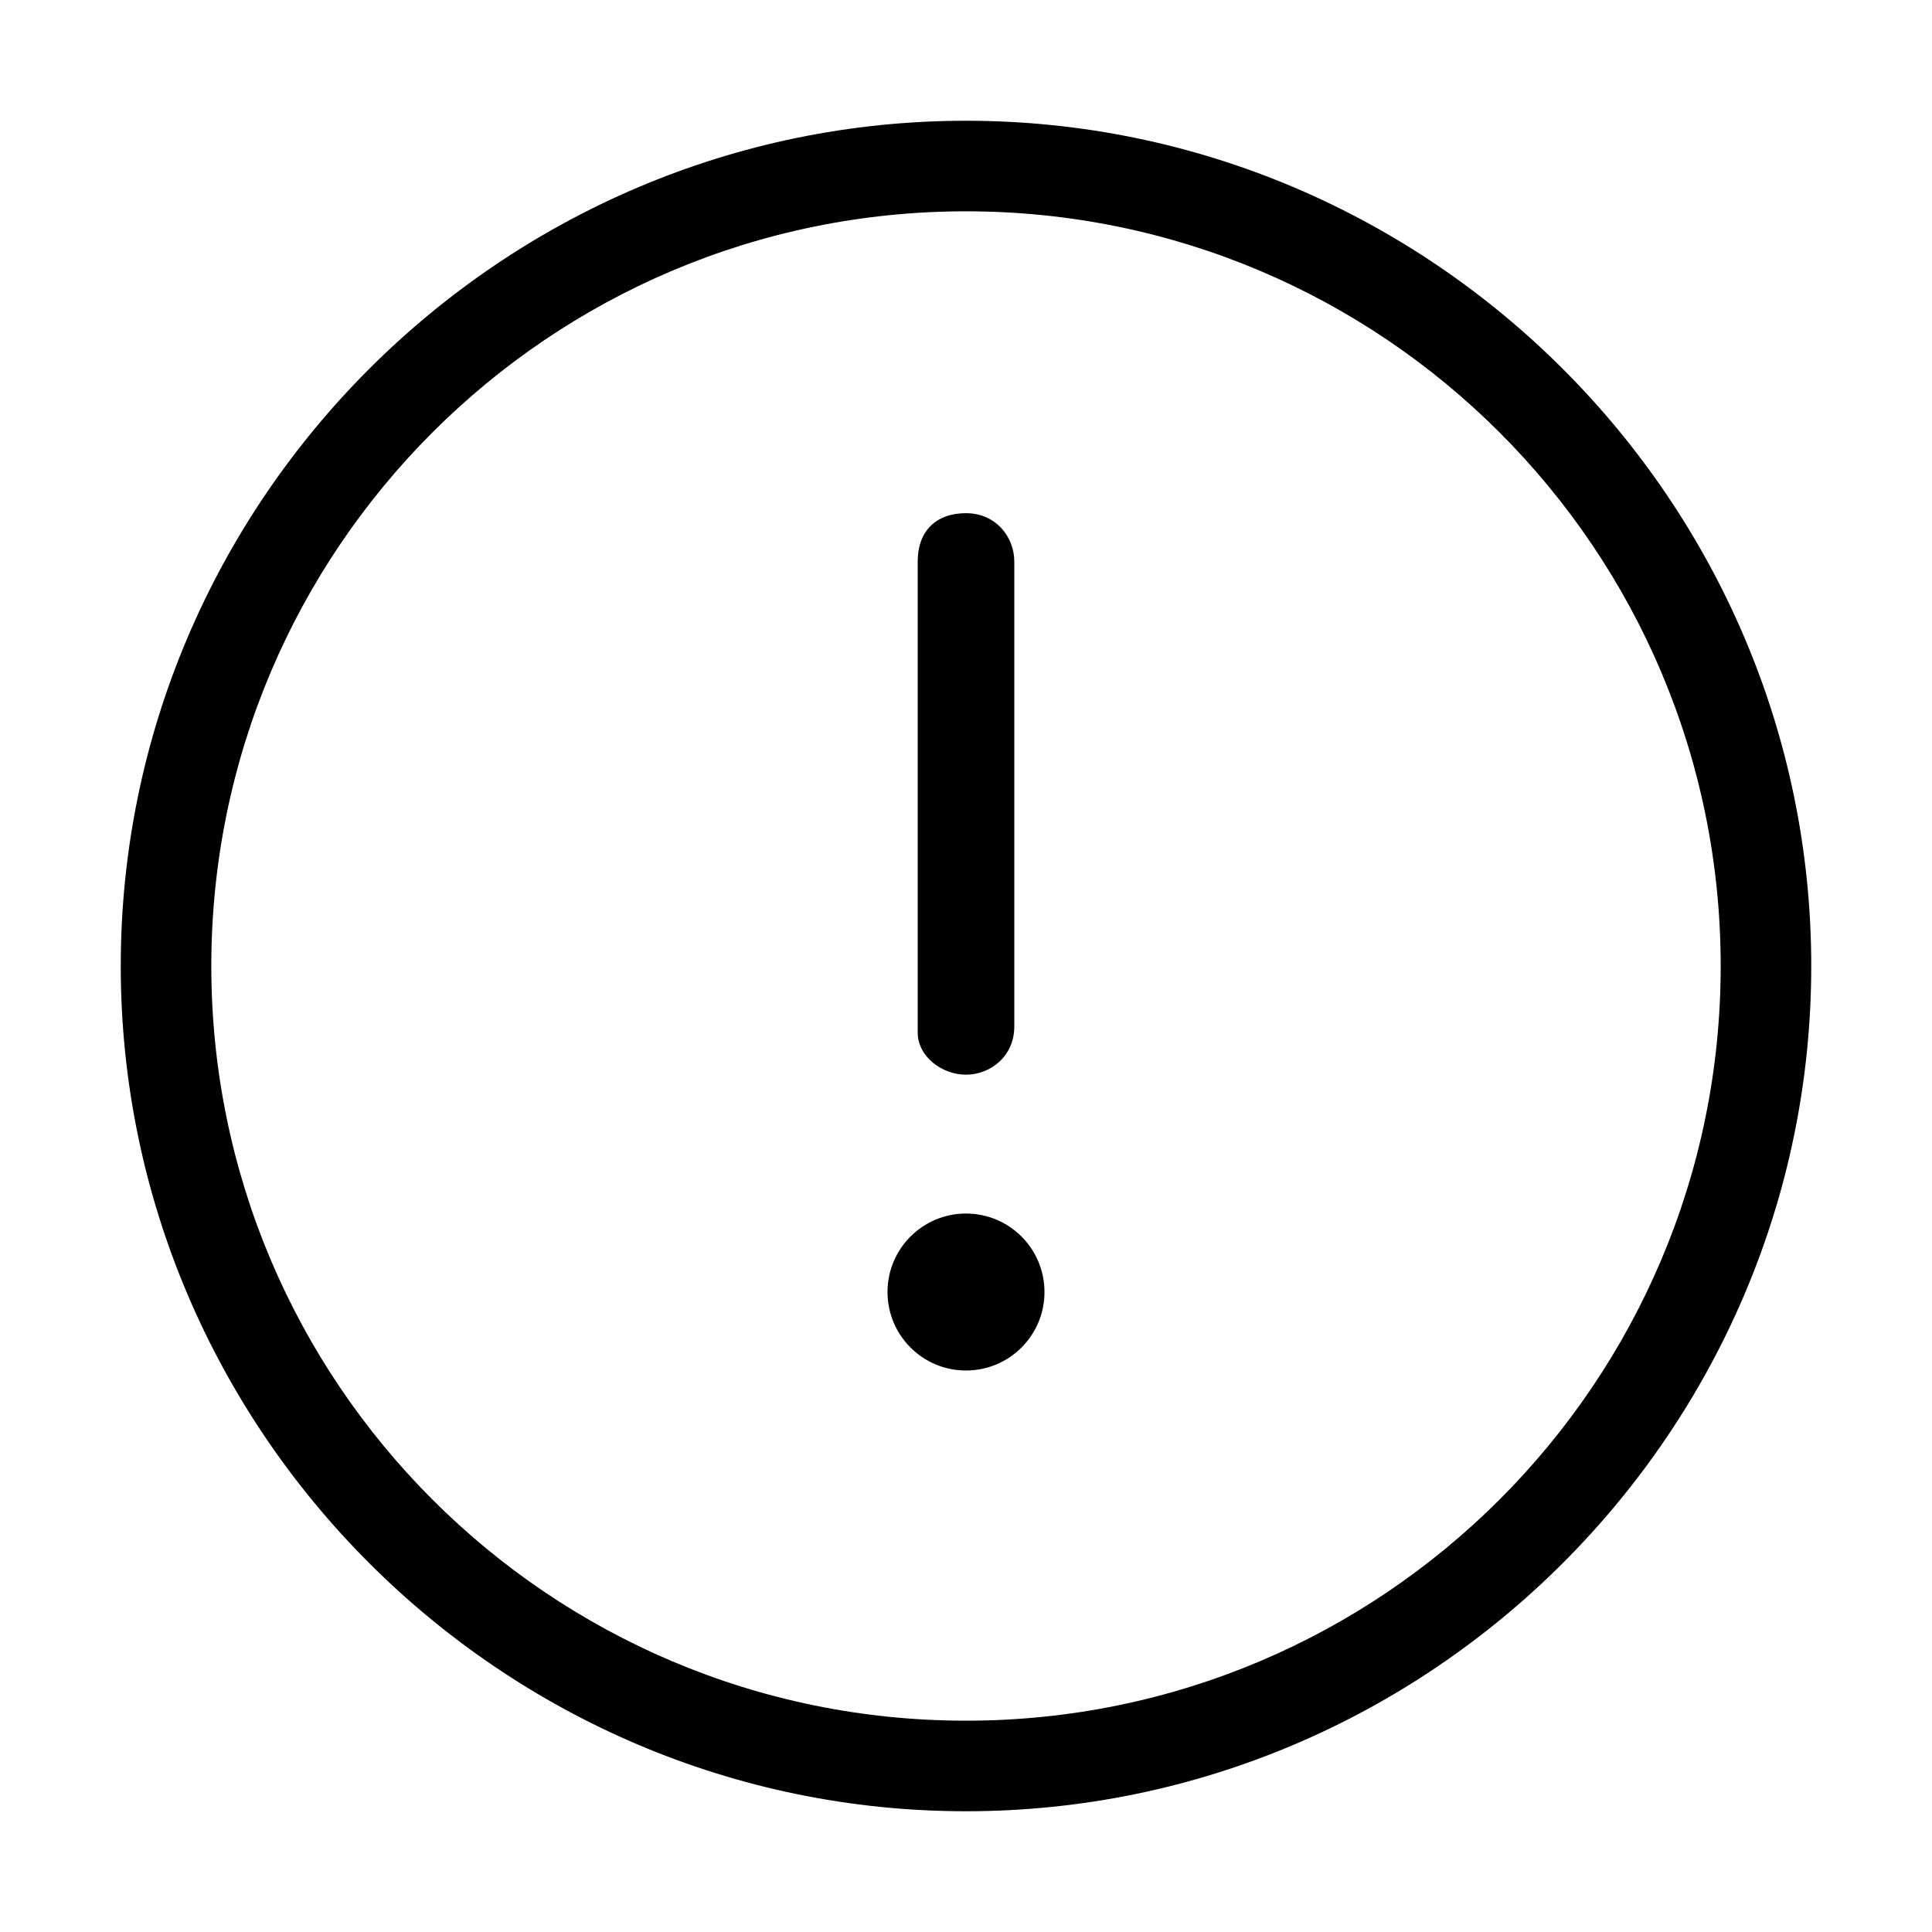
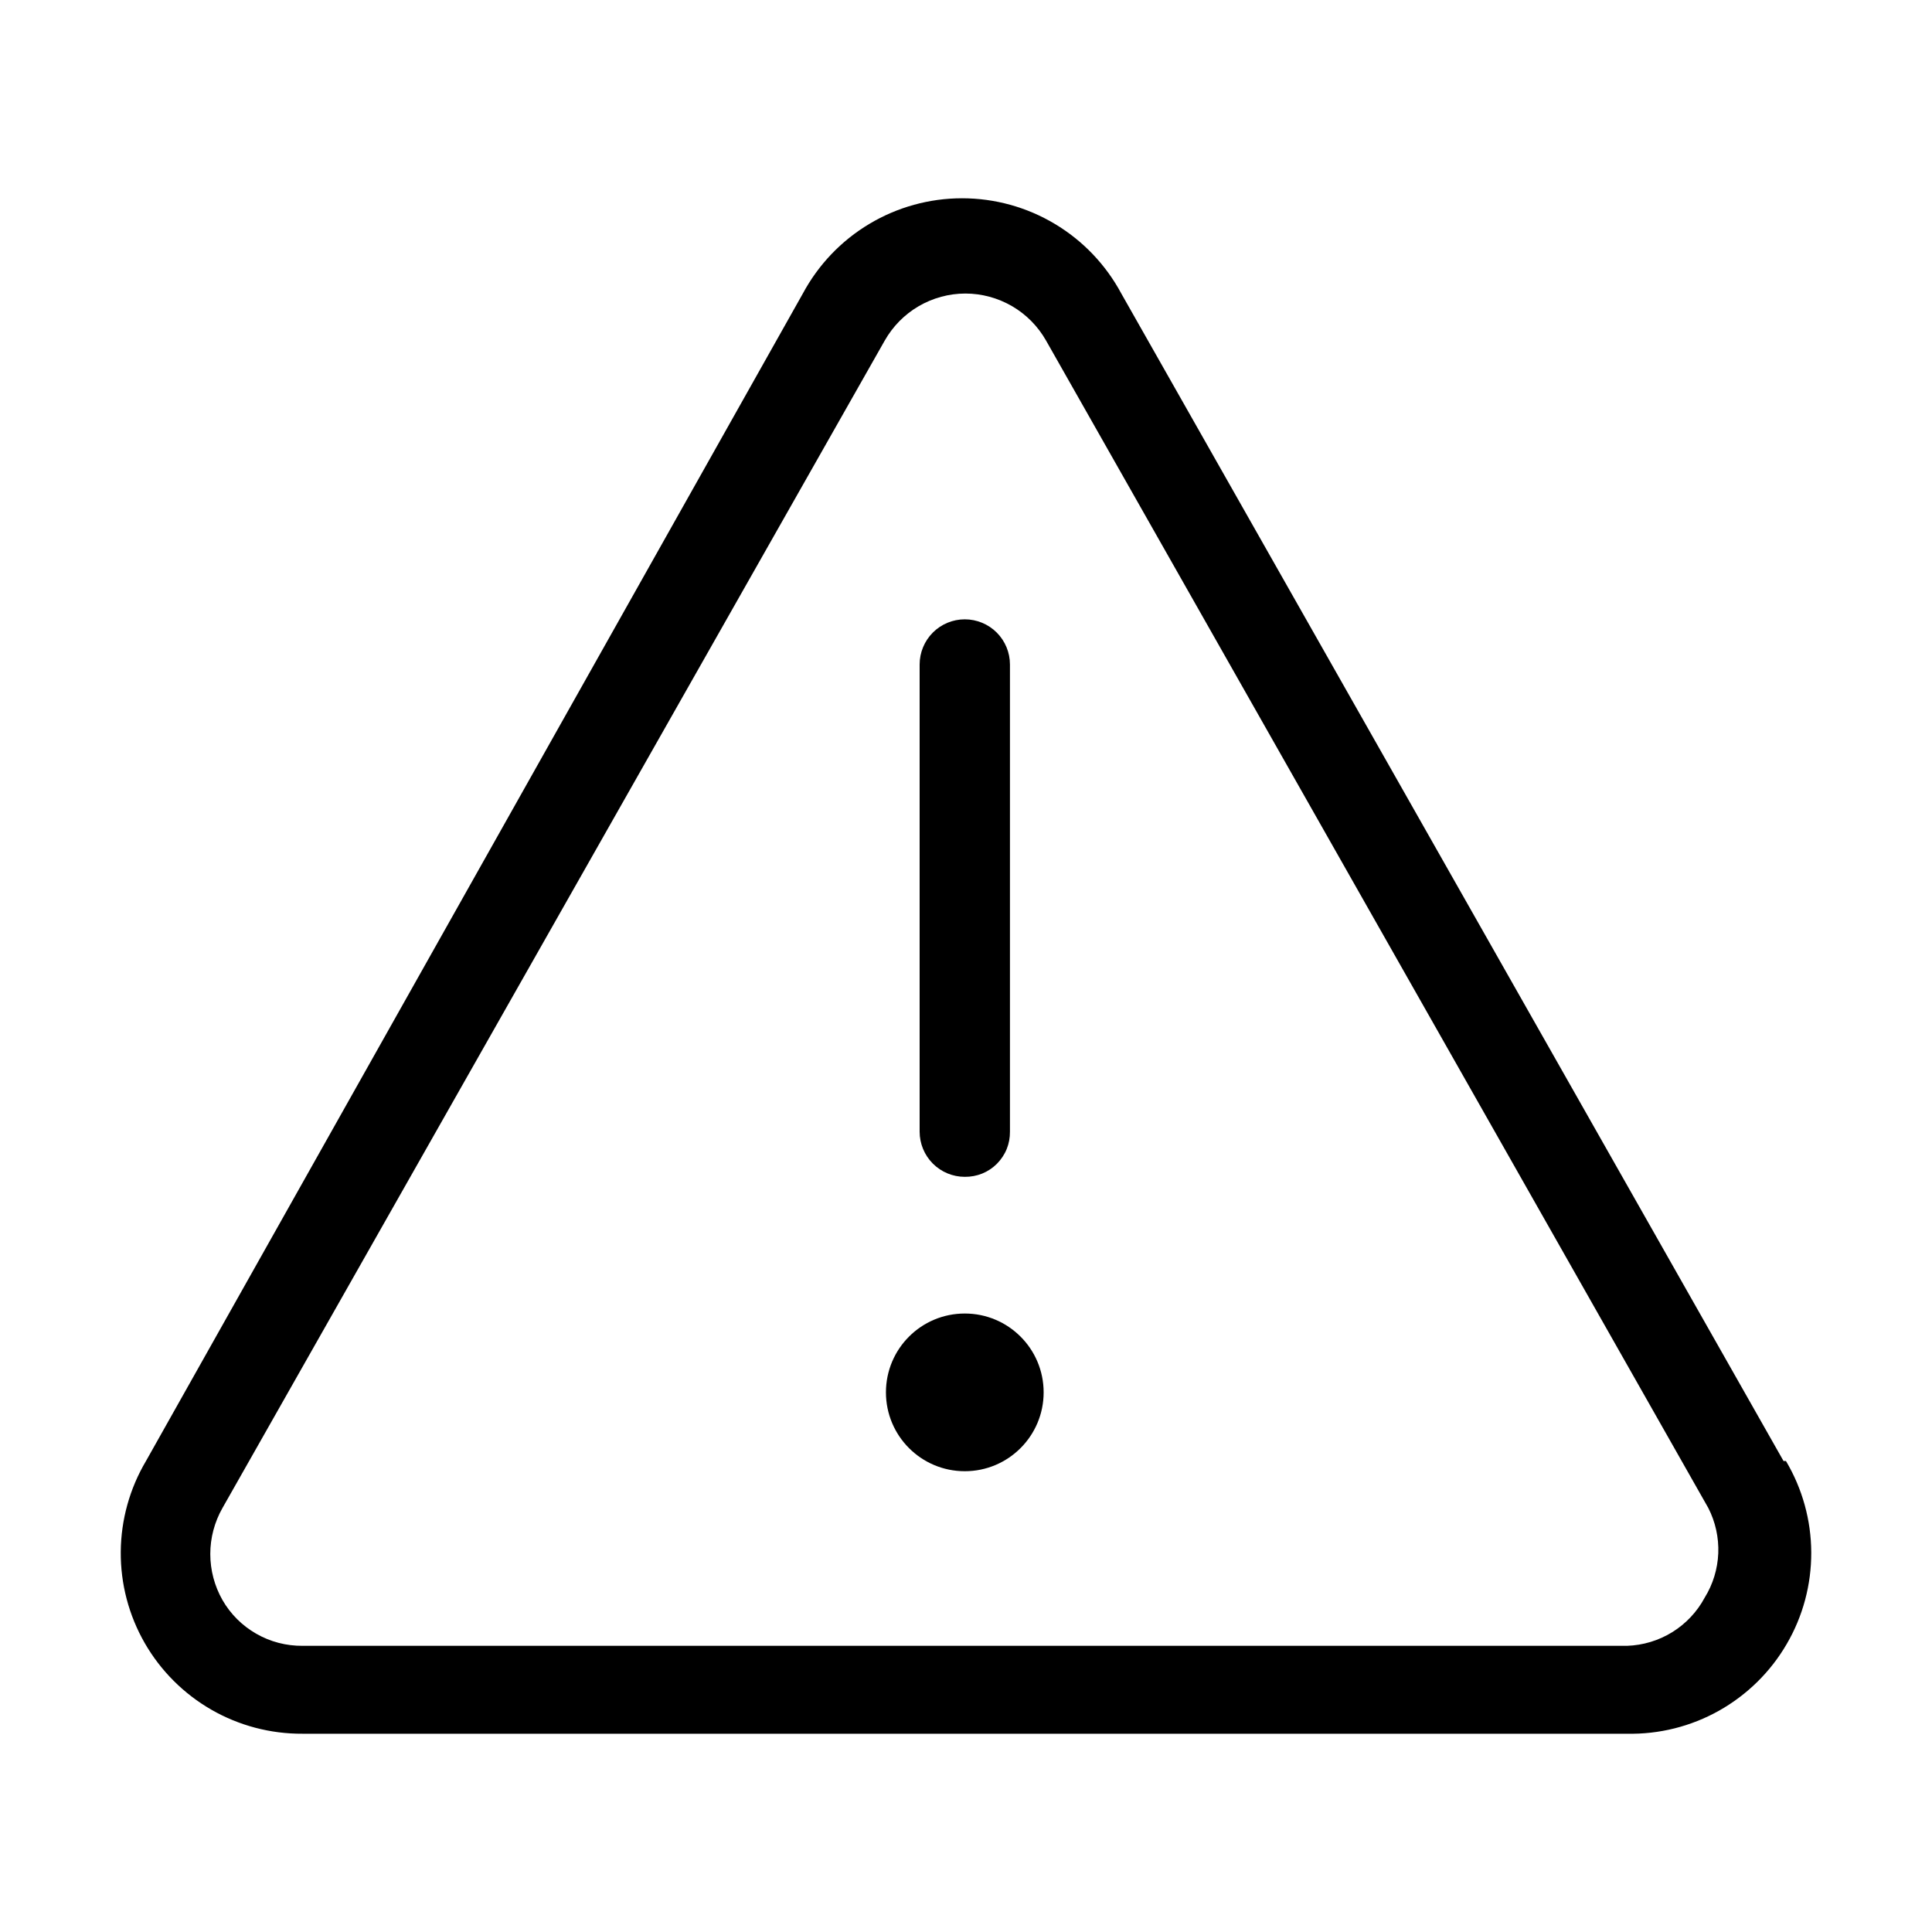
<svg xmlns="http://www.w3.org/2000/svg" width="32" height="32" viewBox="0 0 32 32" fill="none">
-   <path d="M16 2C8.3 2 2 8.3 2 16C2 23.7 8.3 30 16 30C23.7 30 30 23.7 30 16C30 8.3 23.7 2 16 2ZM16 28.5C9.1 28.5 3.5 22.9 3.5 16C3.5 9.1 9.1 3.5 16 3.5C22.9 3.5 28.5 9.1 28.5 16C28.5 22.9 22.9 28.5 16 28.5Z" fill="black" />
-   <path d="M16 22.7C16.718 22.7 17.3 22.118 17.3 21.4C17.3 20.682 16.718 20.1 16 20.1C15.282 20.1 14.7 20.682 14.7 21.4C14.7 22.118 15.282 22.7 16 22.7Z" fill="black" />
-   <path d="M16 17.8C16.4 17.8 16.8 17.5 16.8 17V9.3C16.8 8.9 16.5 8.5 16 8.5C15.5 8.5 15.2 8.8 15.2 9.3V17.1C15.2 17.5 15.6 17.8 16 17.8Z" fill="black" />
+   <path d="M15.98 24.368C16.701 24.368 17.286 23.783 17.286 23.062C17.286 22.34 16.701 21.756 15.98 21.756C15.258 21.756 14.674 22.34 14.674 23.062C14.674 23.783 15.258 24.368 15.98 24.368Z" fill="black" />
+   <path d="M15.98 19.492C16.078 19.493 16.176 19.475 16.268 19.438C16.359 19.401 16.442 19.346 16.512 19.276C16.581 19.206 16.637 19.123 16.674 19.032C16.711 18.941 16.729 18.843 16.728 18.744V11.006C16.728 10.808 16.649 10.617 16.509 10.477C16.369 10.337 16.178 10.258 15.98 10.258C15.781 10.258 15.591 10.337 15.451 10.477C15.311 10.617 15.232 10.808 15.232 11.006V18.744C15.232 18.942 15.311 19.133 15.451 19.273C15.591 19.413 15.781 19.492 15.98 19.492Z" fill="black" />
+   <path d="M29.541 24.199L18.573 4.863C18.317 4.386 17.937 3.987 17.472 3.709C17.008 3.431 16.477 3.284 15.935 3.284C15.394 3.284 14.862 3.431 14.398 3.709C13.933 3.987 13.553 4.386 13.297 4.863L2.418 24.199C2.148 24.654 2.004 25.174 2 25.703C1.996 26.233 2.133 26.754 2.397 27.214C2.661 27.673 3.042 28.054 3.501 28.318C3.96 28.582 4.481 28.719 5.011 28.716H26.949C27.482 28.727 28.008 28.595 28.473 28.334C28.938 28.072 29.325 27.692 29.593 27.231C29.862 26.771 30.002 26.247 30 25.713C29.998 25.18 29.853 24.657 29.581 24.199H29.541ZM28.235 26.462C28.11 26.696 27.924 26.893 27.699 27.033C27.473 27.173 27.214 27.251 26.949 27.26H5.011C4.743 27.262 4.478 27.194 4.245 27.06C4.012 26.927 3.819 26.735 3.685 26.502C3.553 26.27 3.483 26.007 3.483 25.739C3.483 25.472 3.553 25.209 3.685 24.977L14.654 5.641C14.788 5.405 14.982 5.208 15.217 5.071C15.451 4.935 15.718 4.862 15.99 4.862C16.262 4.862 16.528 4.935 16.763 5.071C16.998 5.208 17.192 5.405 17.326 5.641L28.295 24.977C28.413 25.208 28.47 25.467 28.46 25.727C28.449 25.988 28.372 26.241 28.235 26.462Z" fill="black" />
</svg>
